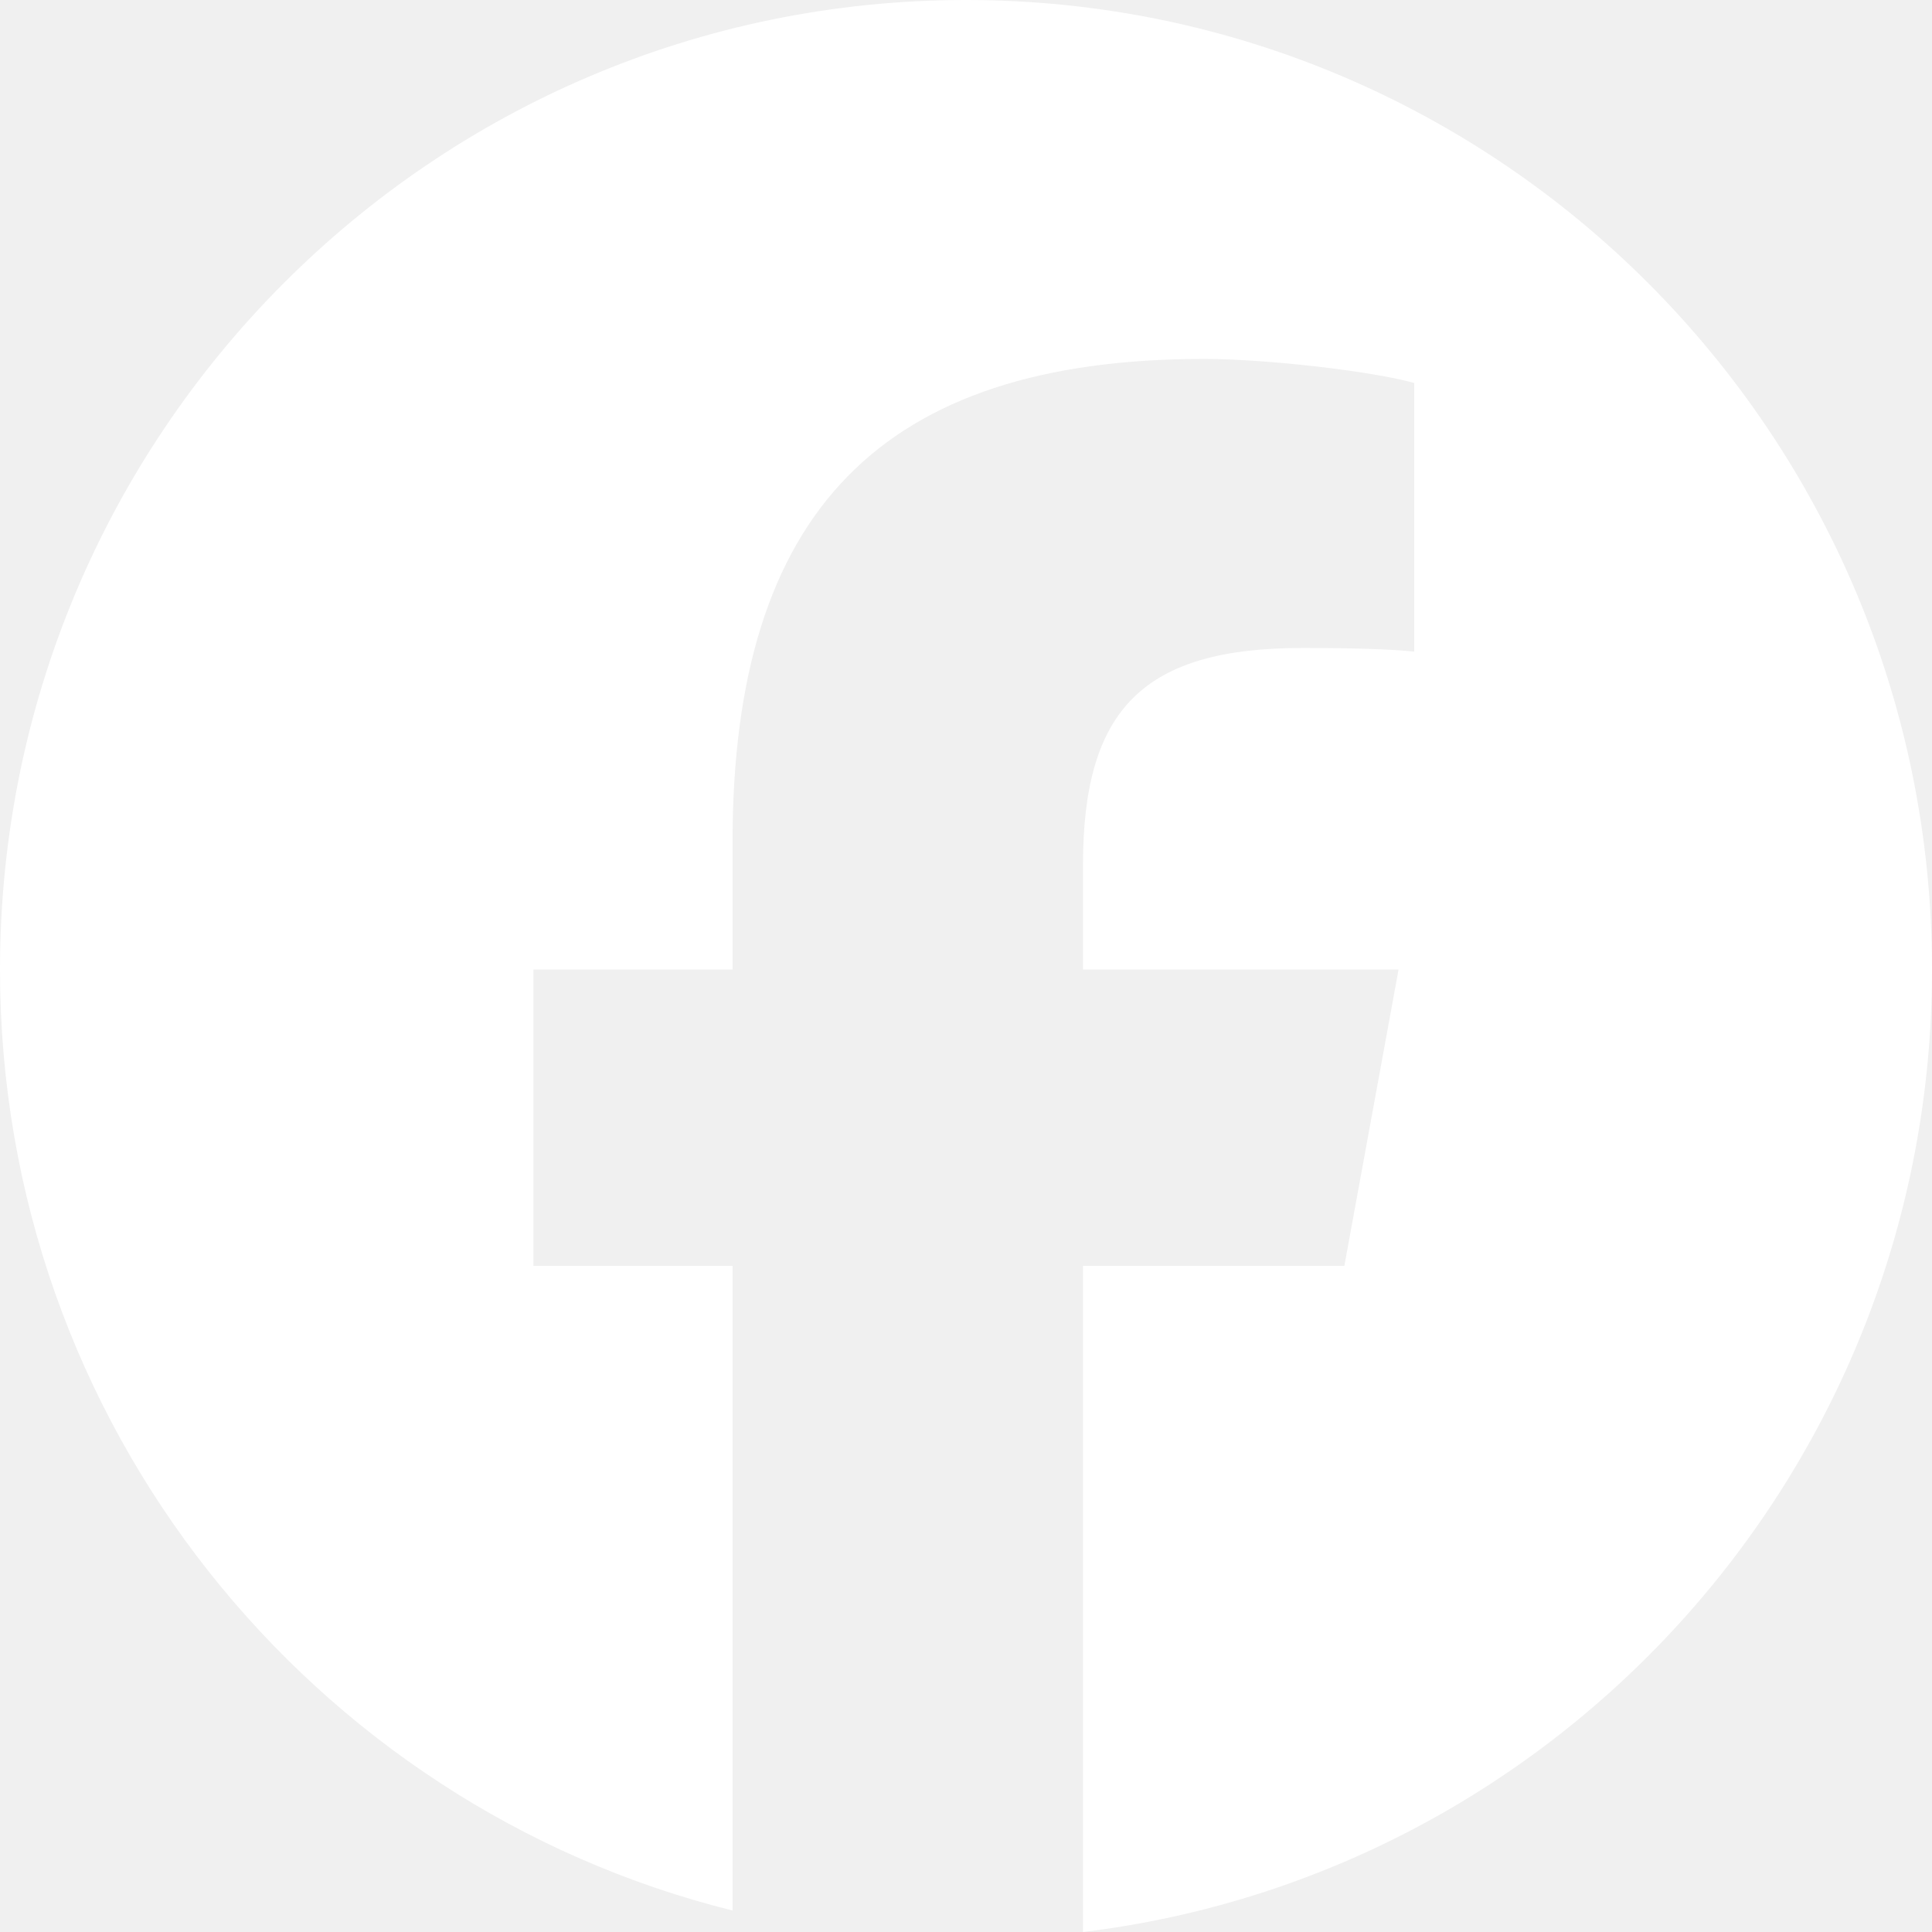
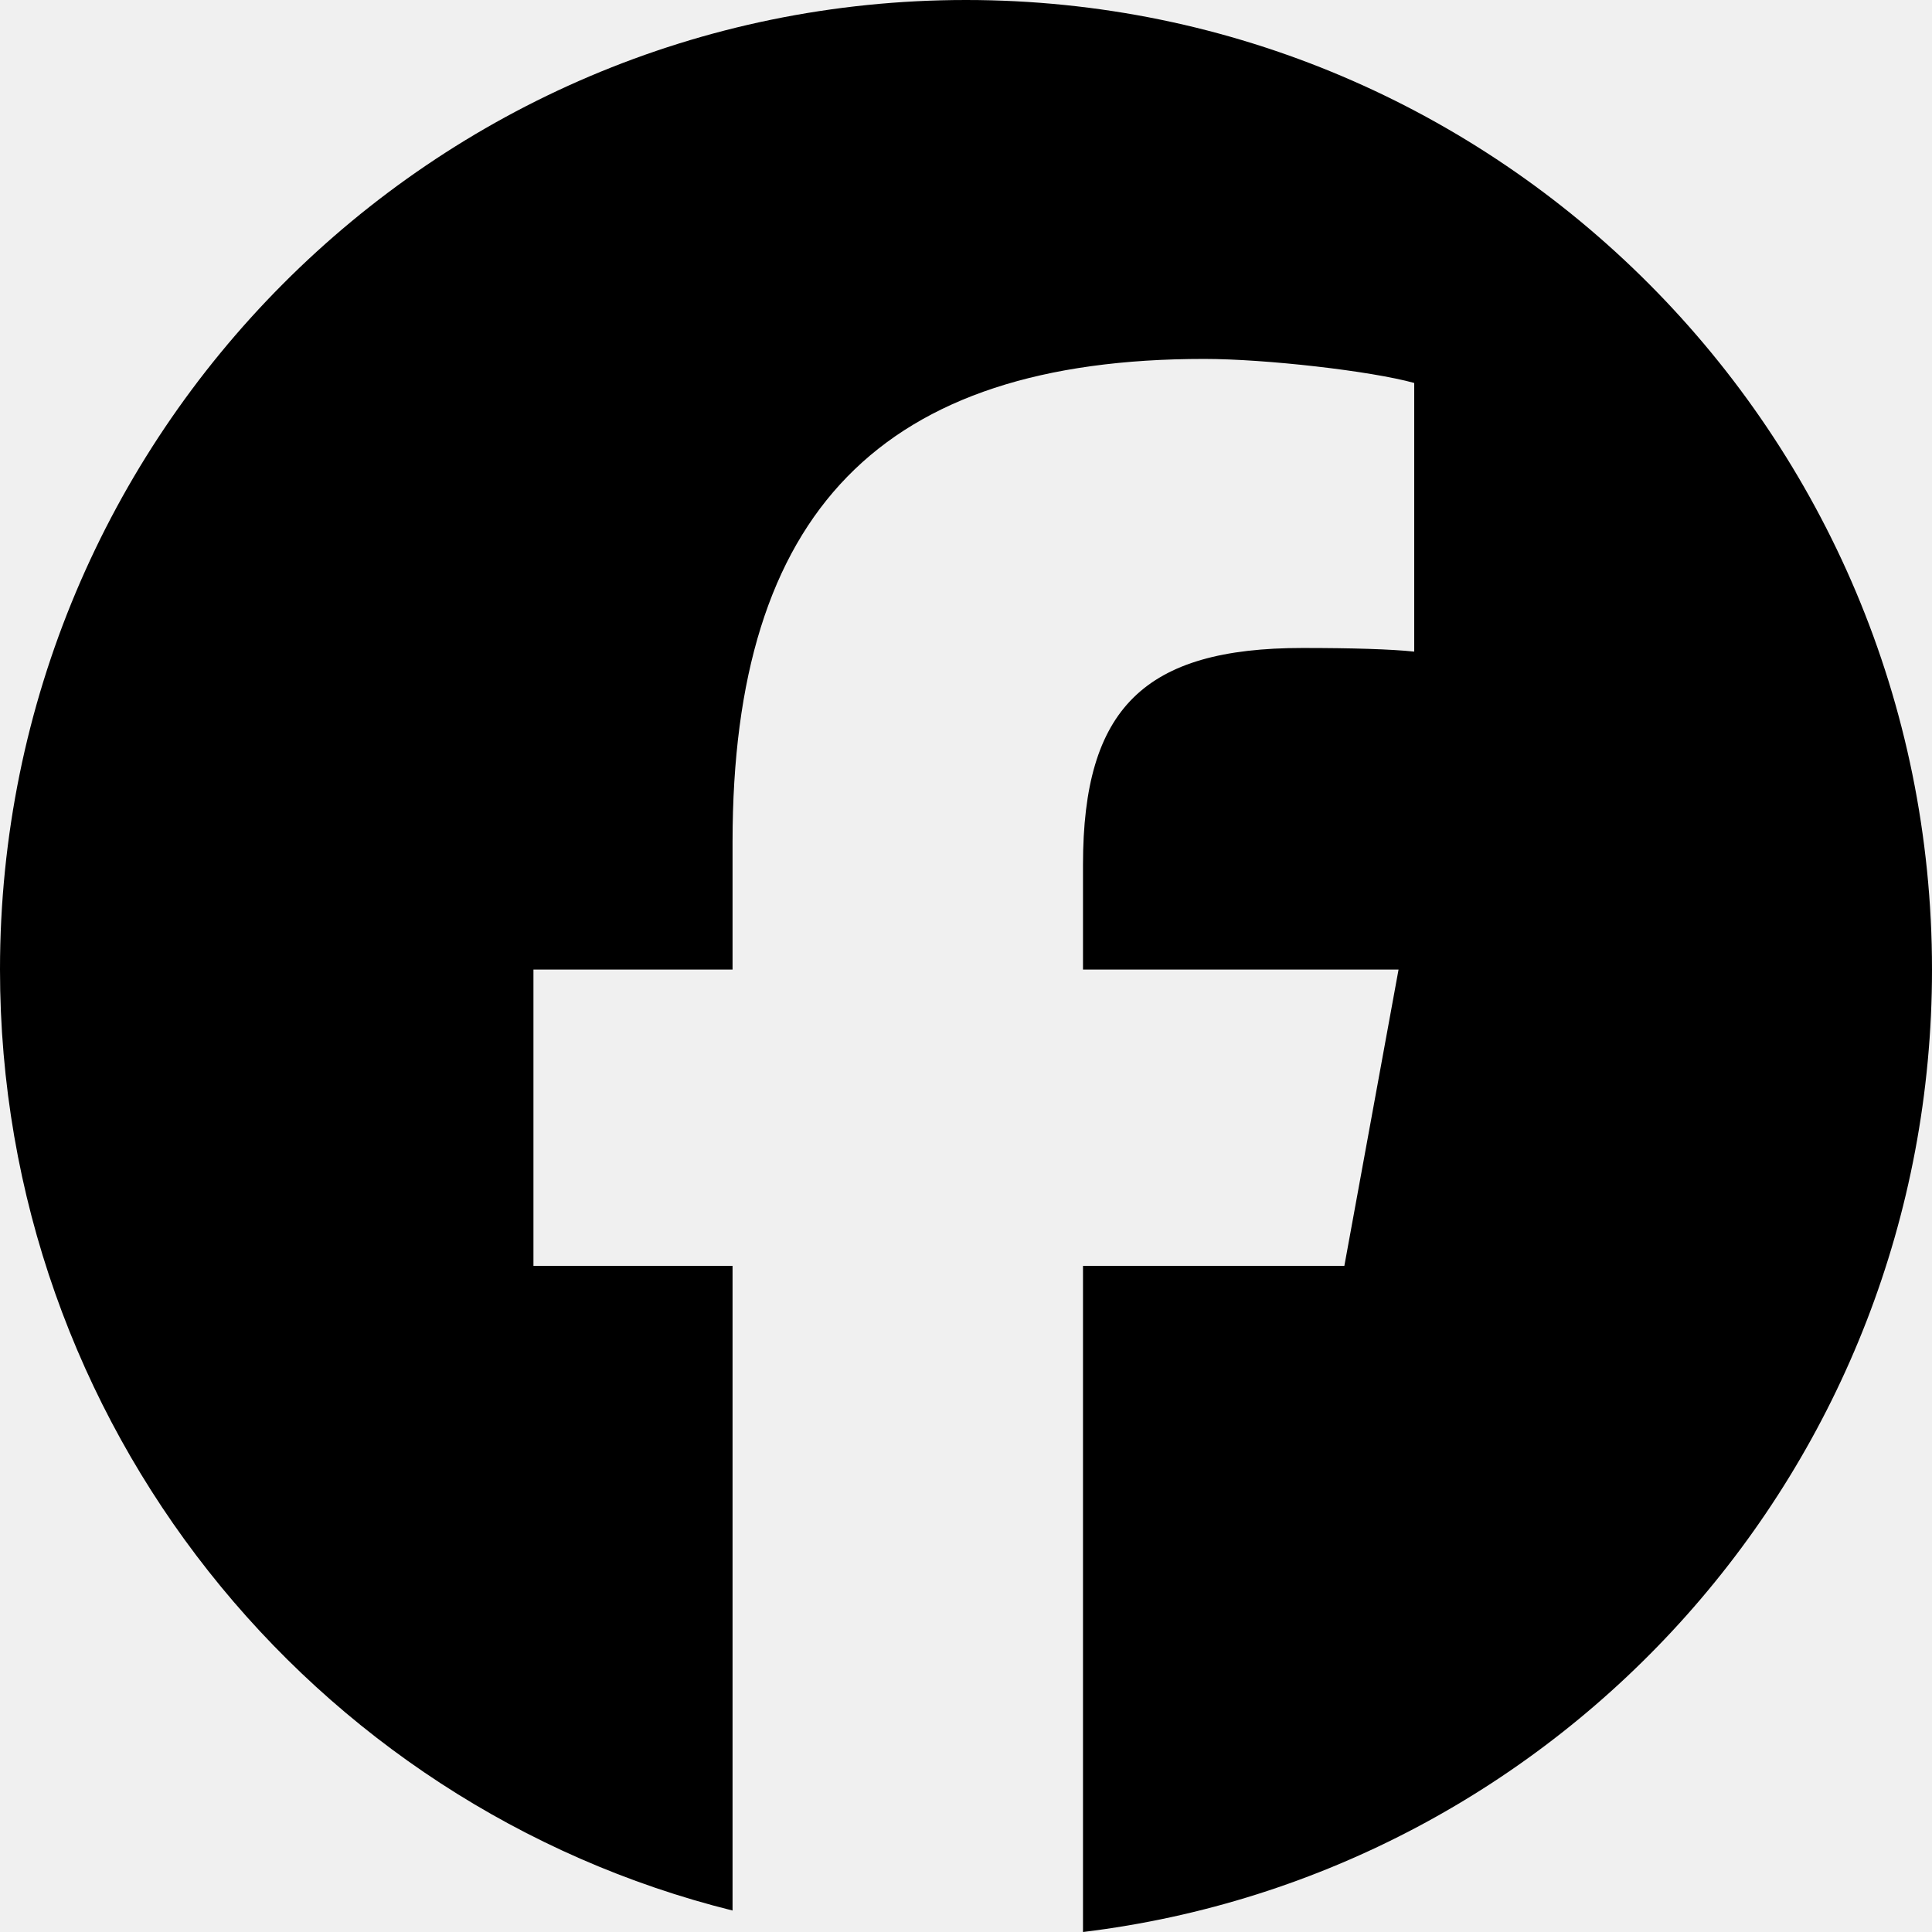
<svg xmlns="http://www.w3.org/2000/svg" width="18" height="18" viewBox="0 0 18 18" fill="none">
-   <path d="M9 0C4.029 0 -0 4.044 -0 9.033C-0 13.269 2.905 16.824 6.825 17.8V11.794H4.97V9.033H6.825V7.844C6.825 4.769 8.212 3.344 11.219 3.344C11.79 3.344 12.773 3.456 13.176 3.568V6.071C12.963 6.048 12.595 6.037 12.136 6.037C10.661 6.037 10.09 6.598 10.09 8.057V9.033H13.03L12.525 11.794H10.09V18C14.547 17.46 18 13.652 18 9.033C18 4.044 13.97 0 9 0Z" fill="white" />
+   <path d="M9 0C4.029 0 -0 4.044 -0 9.033C-0 13.269 2.905 16.824 6.825 17.8V11.794H4.97V9.033H6.825V7.844C6.825 4.769 8.212 3.344 11.219 3.344C11.79 3.344 12.773 3.456 13.176 3.568V6.071C12.963 6.048 12.595 6.037 12.136 6.037C10.661 6.037 10.09 6.598 10.09 8.057V9.033H13.03L12.525 11.794H10.09V18C14.547 17.46 18 13.652 18 9.033C18 4.044 13.97 0 9 0Z" fill="currentColor" />
</svg>
